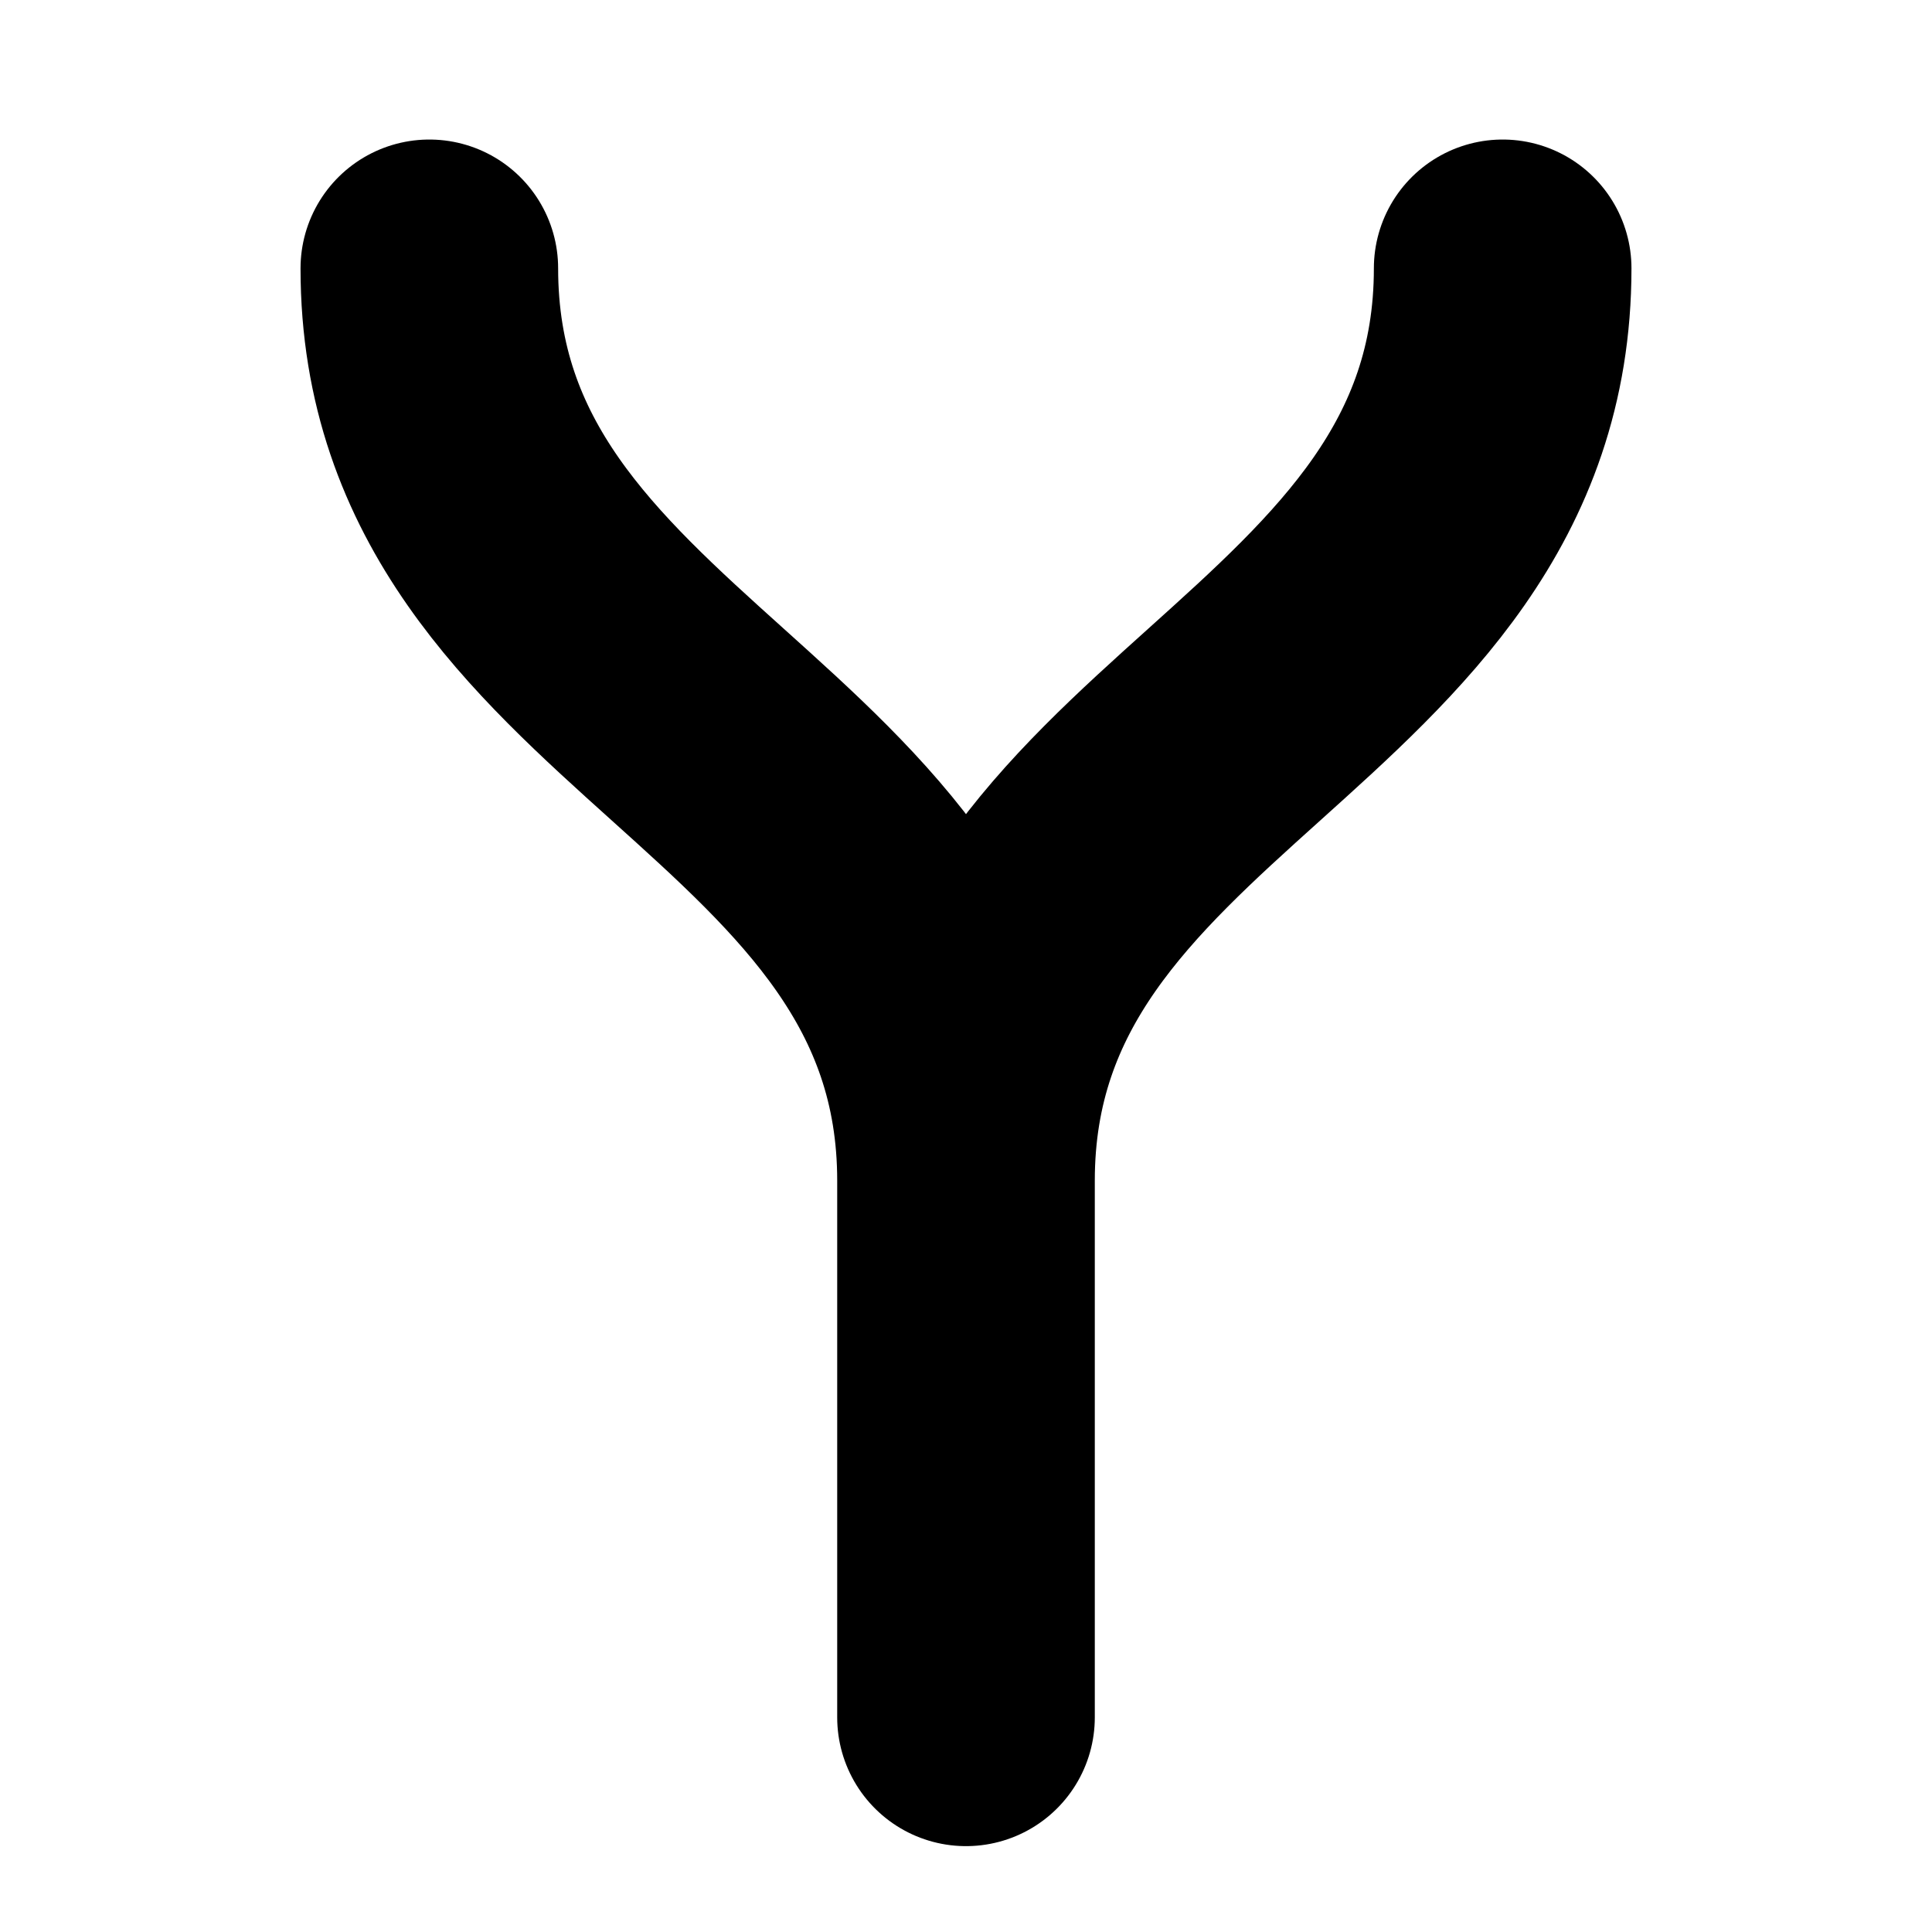
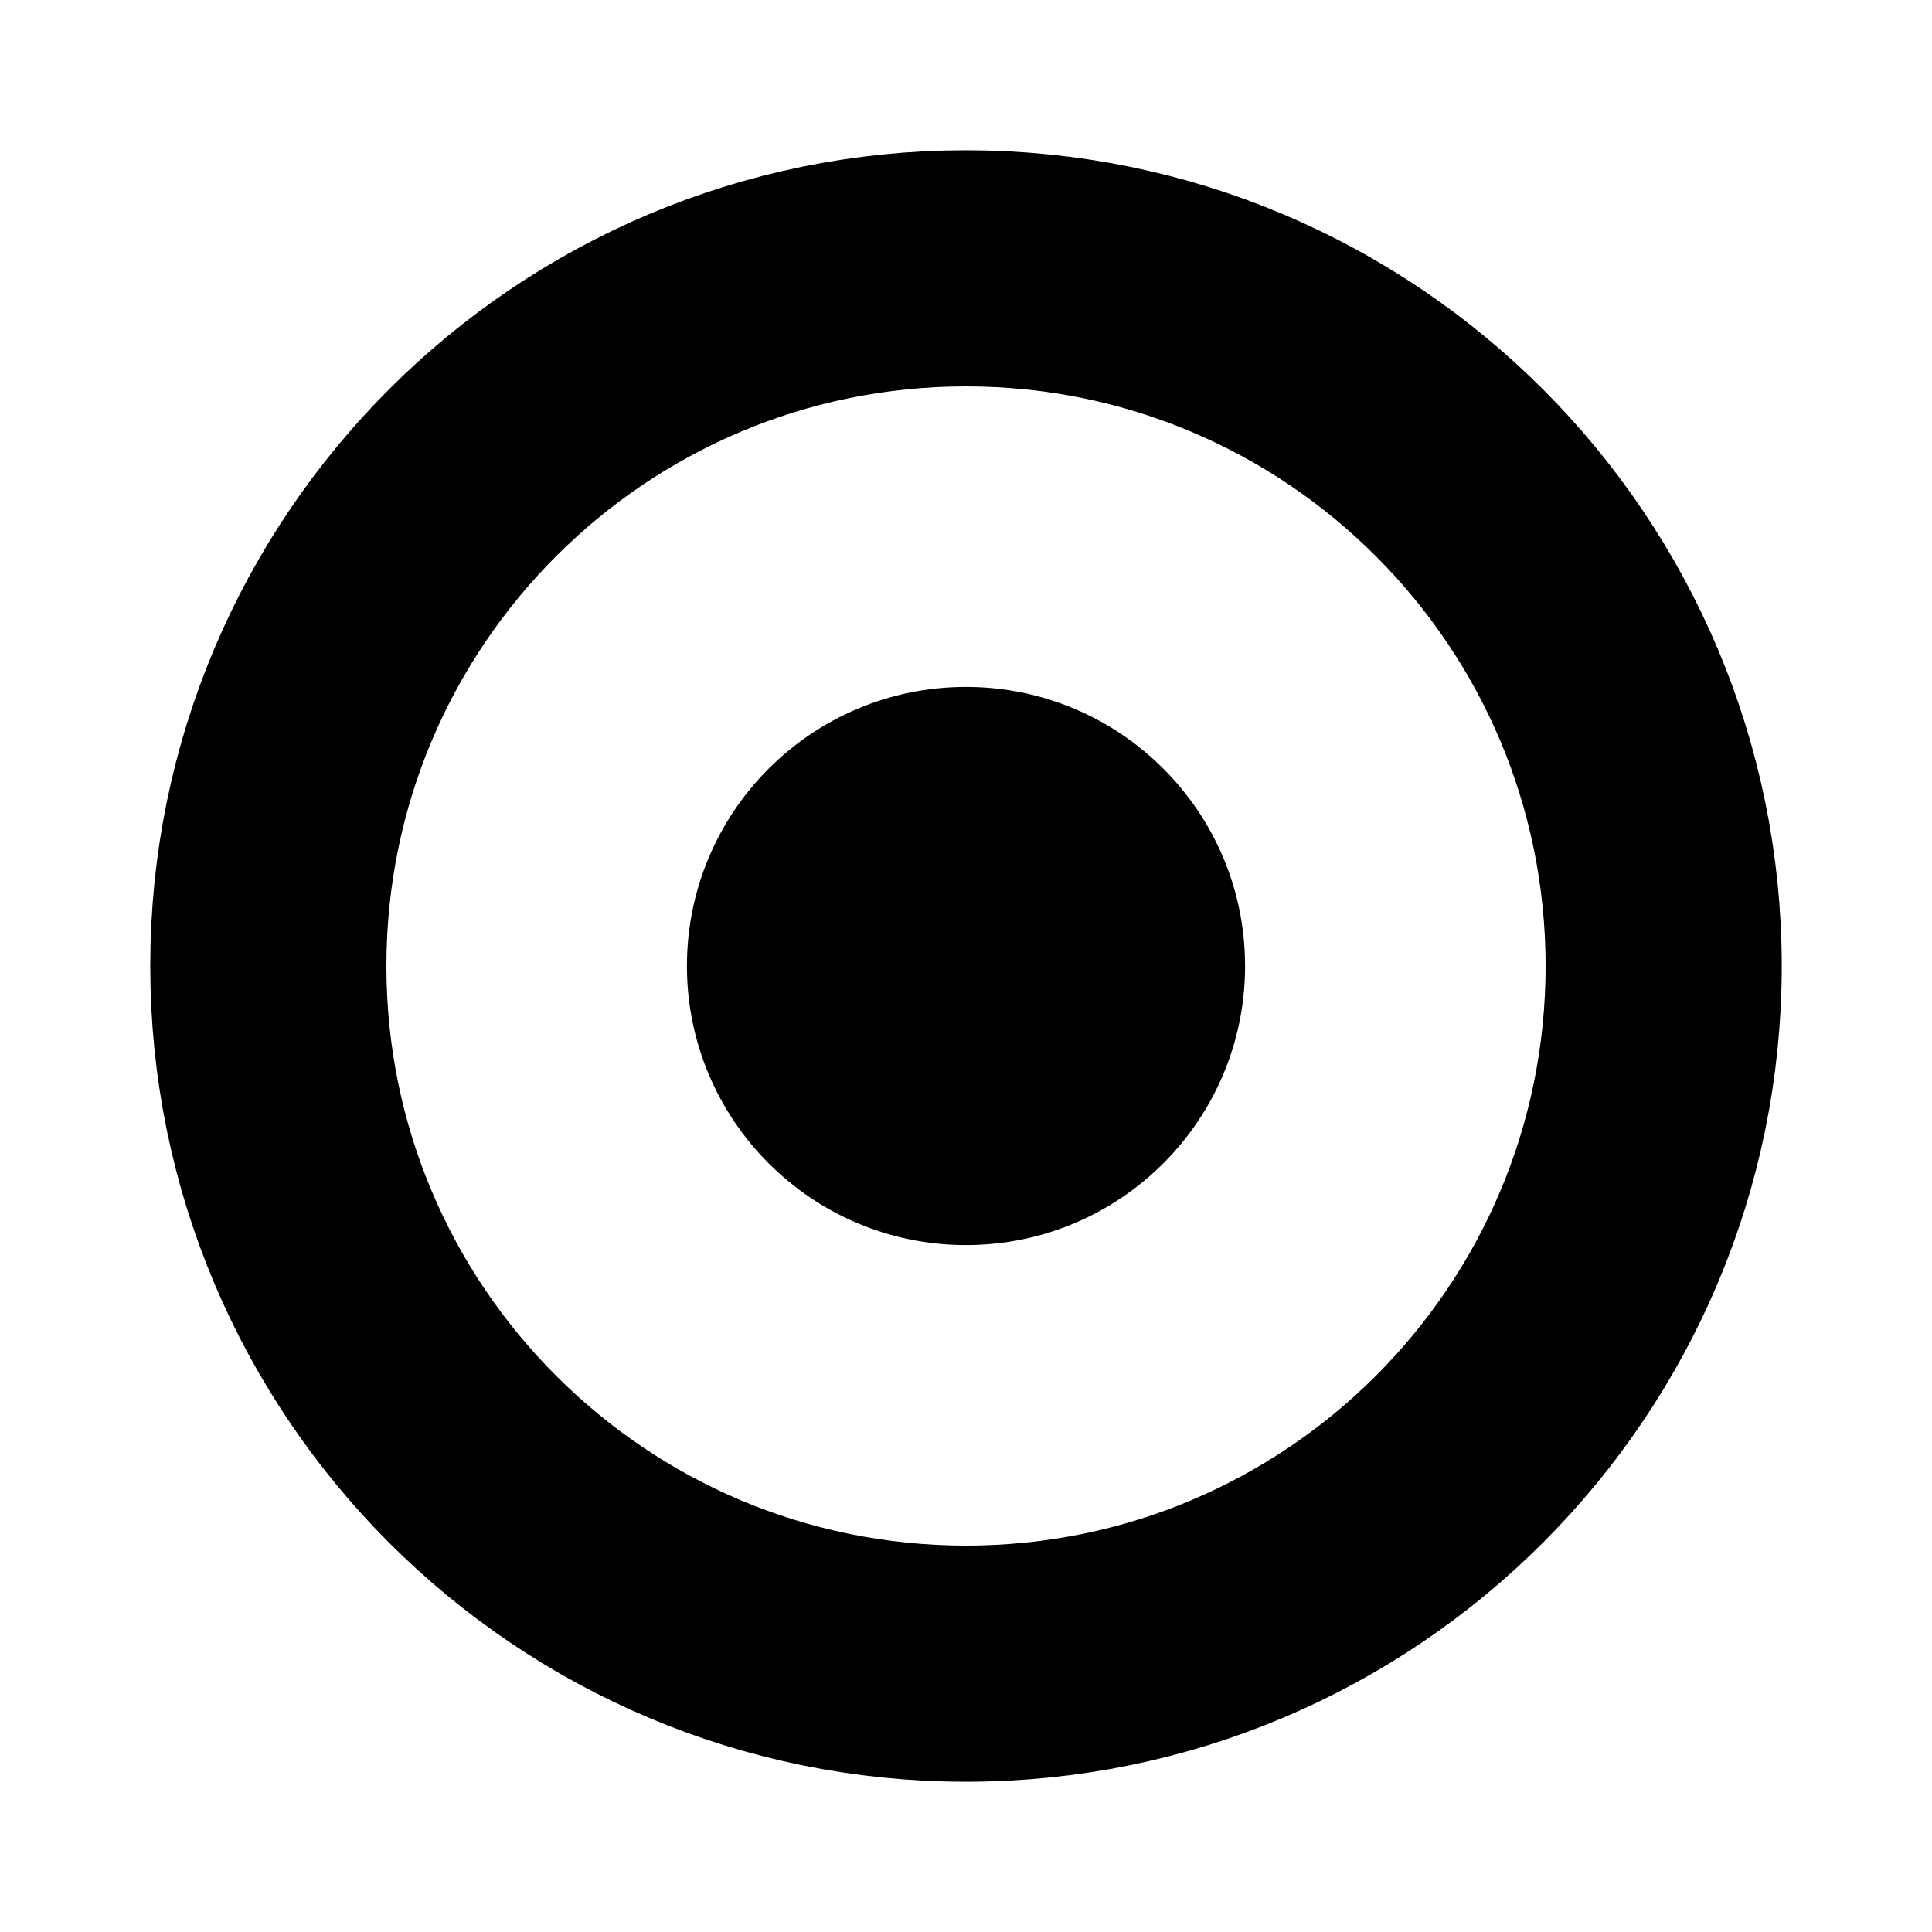
- <svg xmlns="http://www.w3.org/2000/svg" width="18" height="18" viewBox="0 0 18 18" fill="none" stroke="#000" stroke-width="2.4" stroke-linecap="round" stroke-linejoin="round">
-   <path d="M4 2.5c0 4 5 4.5 5 8.5V16M14 2.5c0 4-5 4.5-5 8.5" />
+ <svg xmlns="http://www.w3.org/2000/svg" width="18" height="18" viewBox="0 0 18 18" fill="none" stroke="#000" stroke-width="2.2" stroke-linecap="round">
+   <circle cx="9" cy="9" r="6.5" />
+   <circle cx="9" cy="9" r="2.6" fill="#000" stroke="none" />
</svg>
